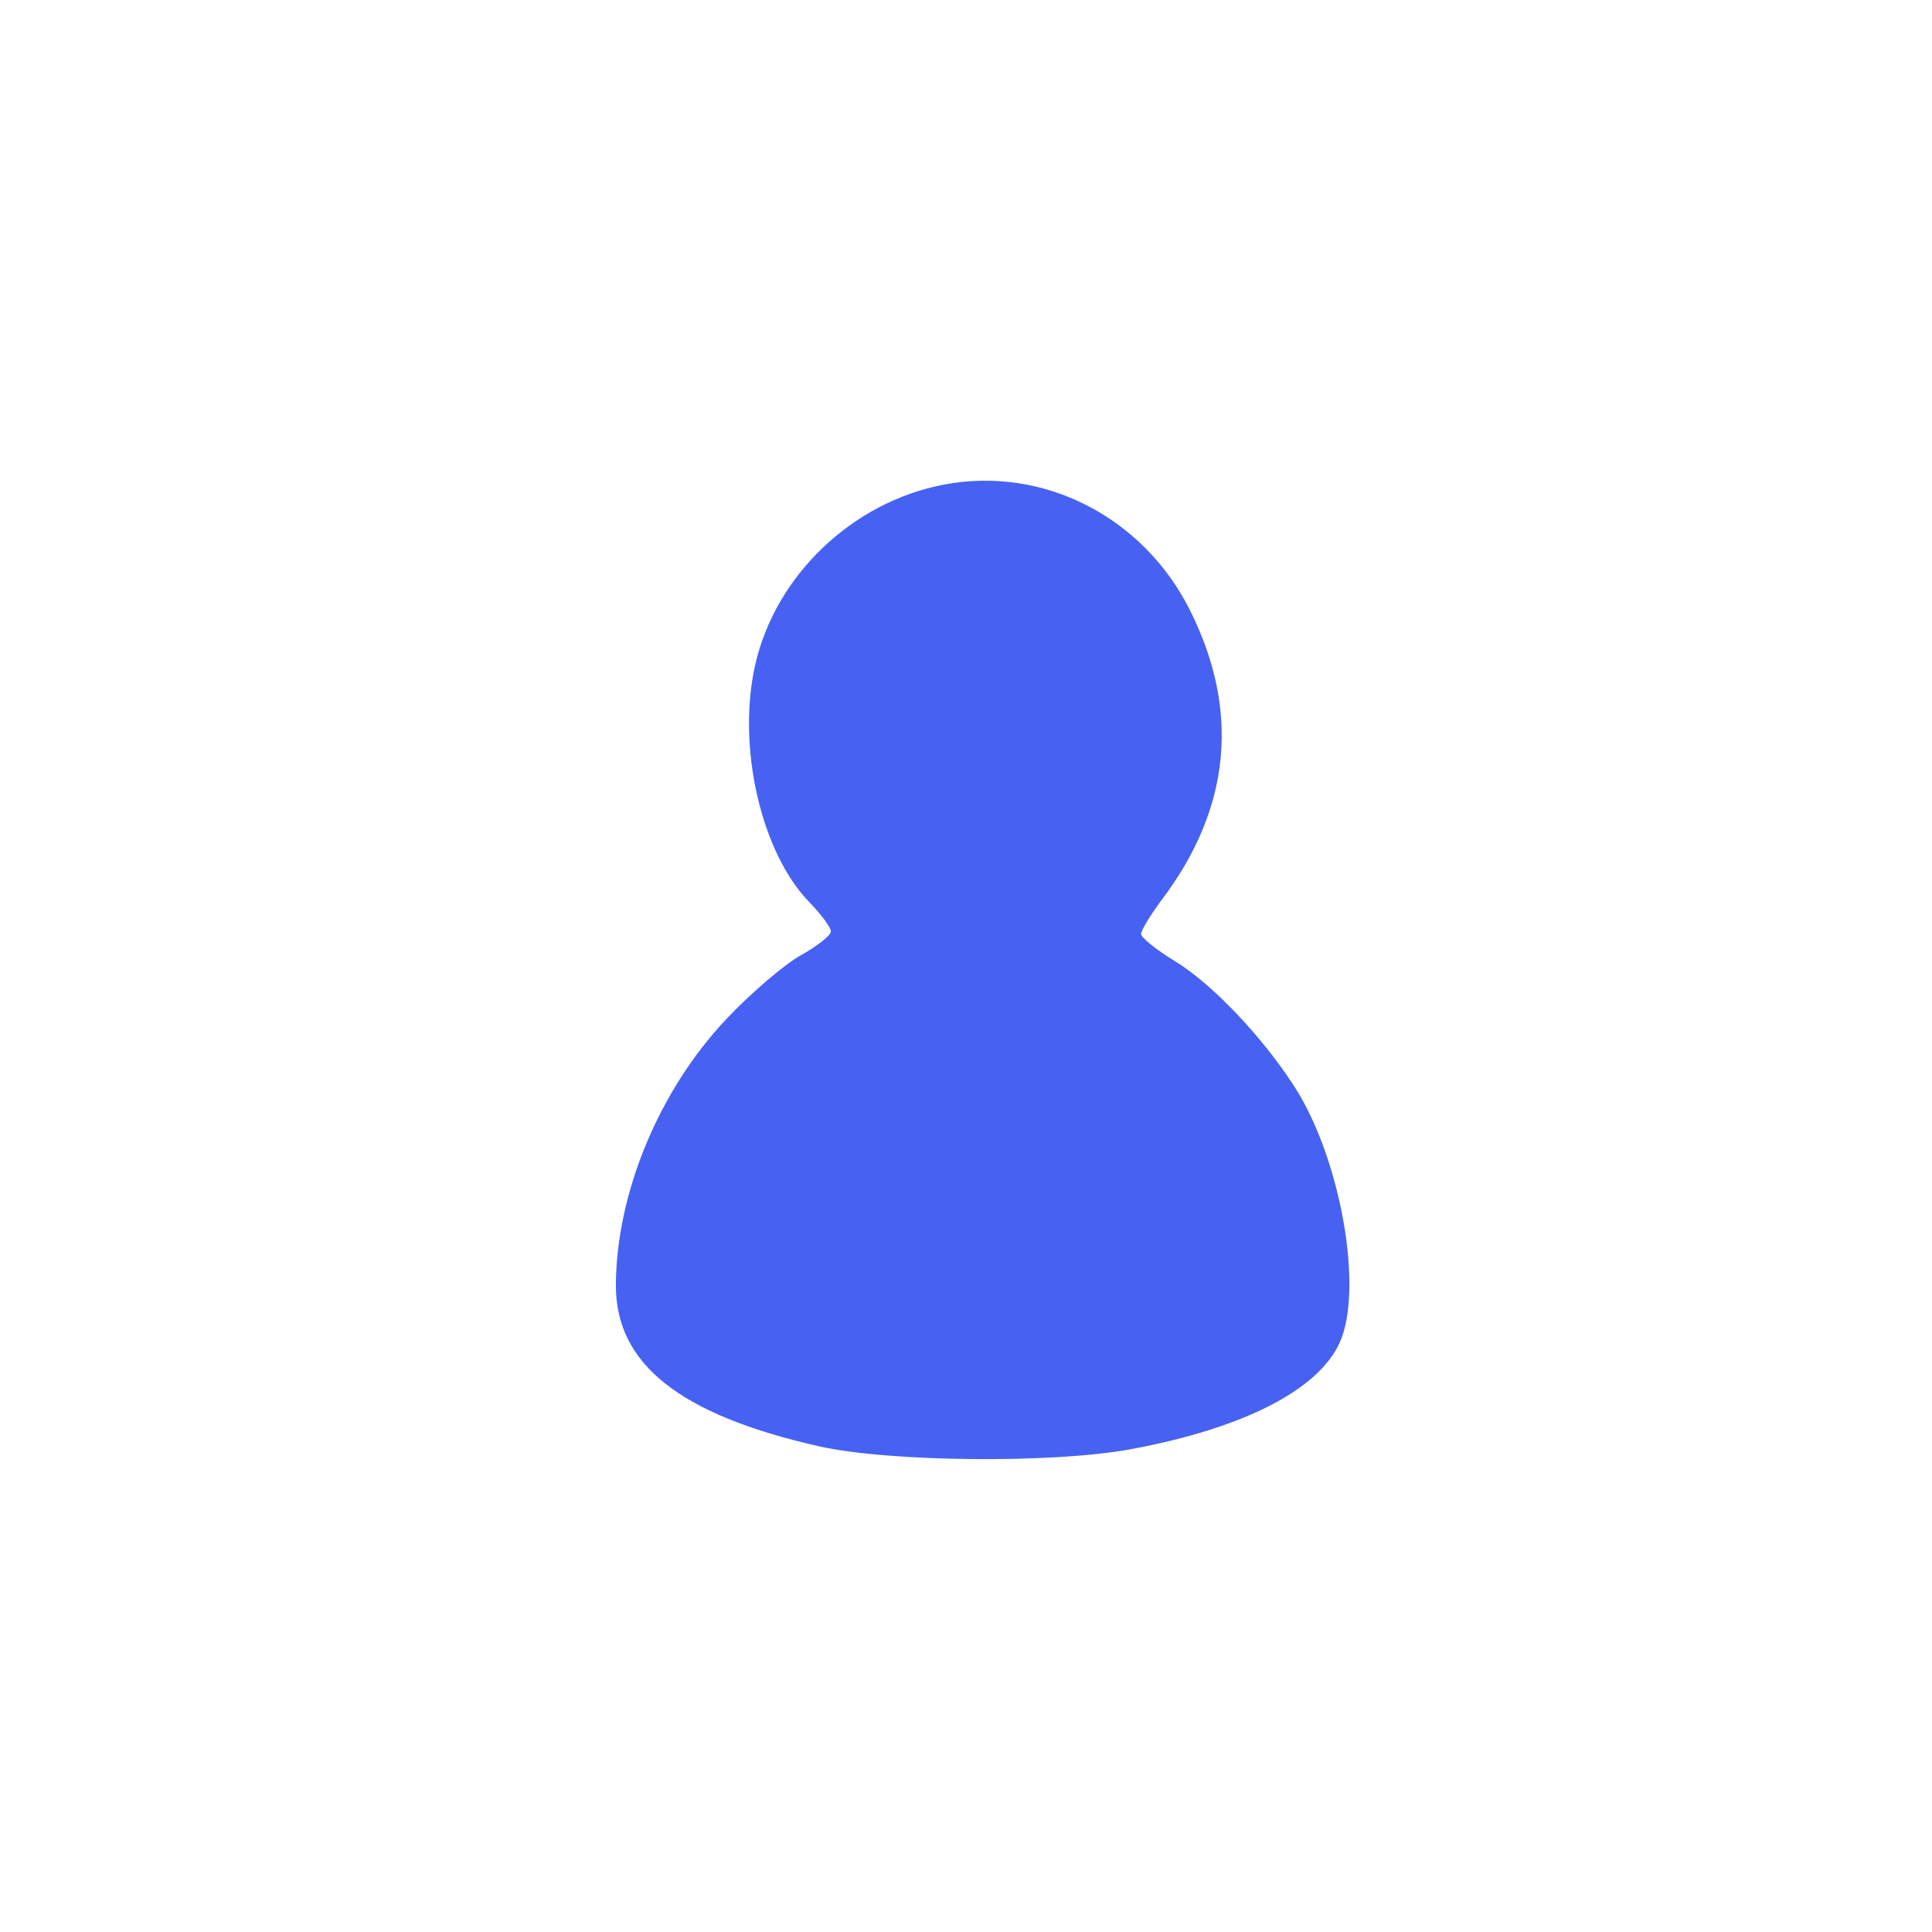
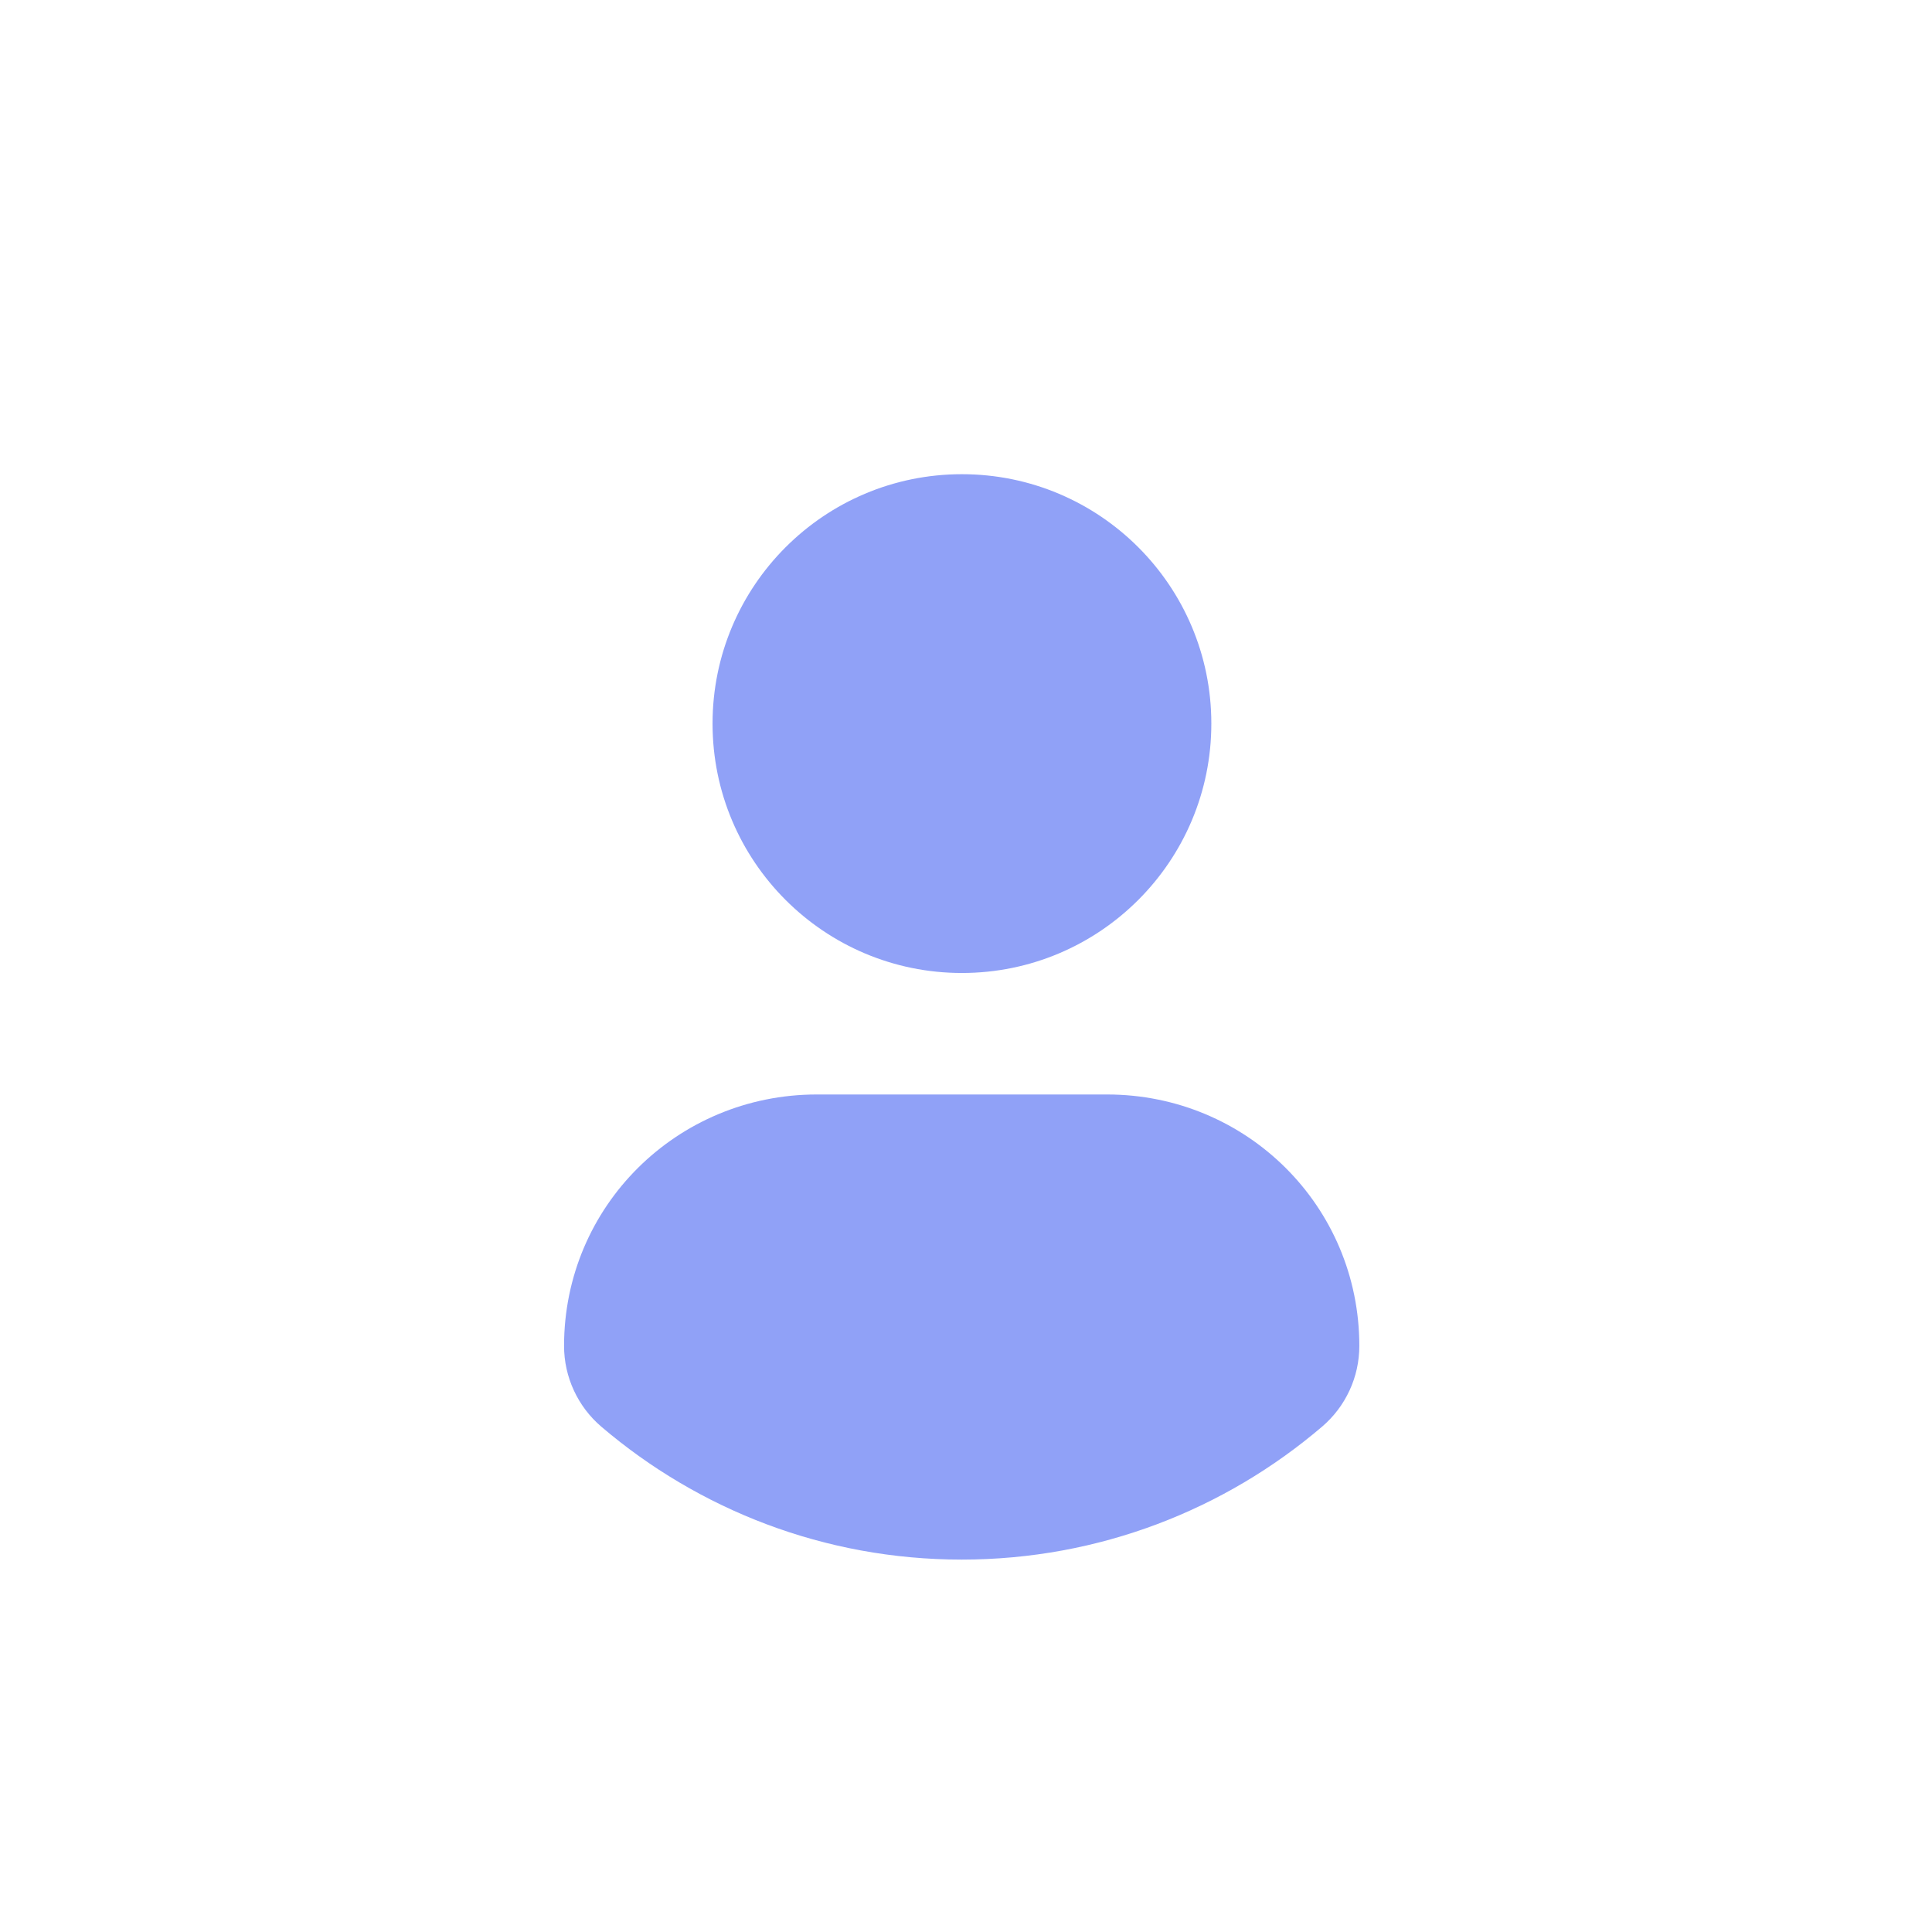
- <svg xmlns="http://www.w3.org/2000/svg" version="1.1" id="svg885" width="266.667" height="266.667" viewBox="0 0 266.667 266.667">
-   <defs id="defs889" />
-   <path style="fill:#4762f2;fill-opacity:1;stroke-width:0.9" d="M 112.937,199.605 C 93.733,195.238 84.931,188.21 85.008,177.307 c 0.089,-12.687 5.971,-26.83 15.239,-36.644 3.375,-3.574 8.005,-7.539 10.287,-8.81 2.283,-1.272 4.151,-2.753 4.151,-3.291 0,-0.538 -1.342,-2.36 -2.983,-4.049 -6.661,-6.854 -10,-21.435 -7.482,-32.677 2.77,-12.368 13.407,-22.548 26.069,-24.95 13.727,-2.604 27.51,4.442 33.971,17.367 6.918,13.84 5.621,27.273 -3.852,39.876 -1.598,2.127 -2.906,4.278 -2.906,4.781 0,0.503 2.064,2.168 4.587,3.699 5.13,3.114 12.033,10.341 16.556,17.336 6.381,9.867 9.596,27.925 6.289,35.323 -2.941,6.579 -13.314,11.884 -28.868,14.763 -10.772,1.994 -33.474,1.77 -43.129,-0.425 z" id="path913" />
+ <svg xmlns="http://www.w3.org/2000/svg" width="35" height="35" viewBox="0 0 35 35" version="1.1" id="svg1007">
+   <defs id="defs998" />
+   <g id="Page-1" style="fill:none;fill-opacity:0.6;fill-rule:evenodd;stroke:none;stroke-width:1" transform="translate(9.765485,8.105539)">
+     <g id="Epic-edit-and-view" transform="translate(-287,-581)" style="fill:#4762f2;fill-rule:nonzero">
+       <g id="Group-18" transform="translate(277,486)">
+         <g id="Group-19-Copy-13" transform="translate(0,88)">
+           <g id="502734204">
+             <g id="profile-user" transform="translate(10,7)">
+               <path d="m 7.66,0.485 c 2.496,0 4.519,2.023 4.519,4.518 0,2.495 -2.023,4.518 -4.519,4.518 -2.495,0 -4.517,-2.023 -4.517,-4.518 0,-2.495 2.023,-4.518 4.517,-4.518 z m -0.003,19.663 c -2.489,0 -4.769,-0.907 -6.528,-2.407 C 0.7,17.375 0.453,16.839 0.453,16.277 c 0,-2.53 2.048,-4.555 4.579,-4.555 h 5.257 c 2.531,0 4.571,2.025 4.571,4.555 0,0.563 -0.246,1.097 -0.675,1.463 -1.758,1.501 -4.039,2.408 -6.529,2.408 z" id="Shape" />
+             </g>
+           </g>
+         </g>
+       </g>
+     </g>
+   </g>
</svg>
